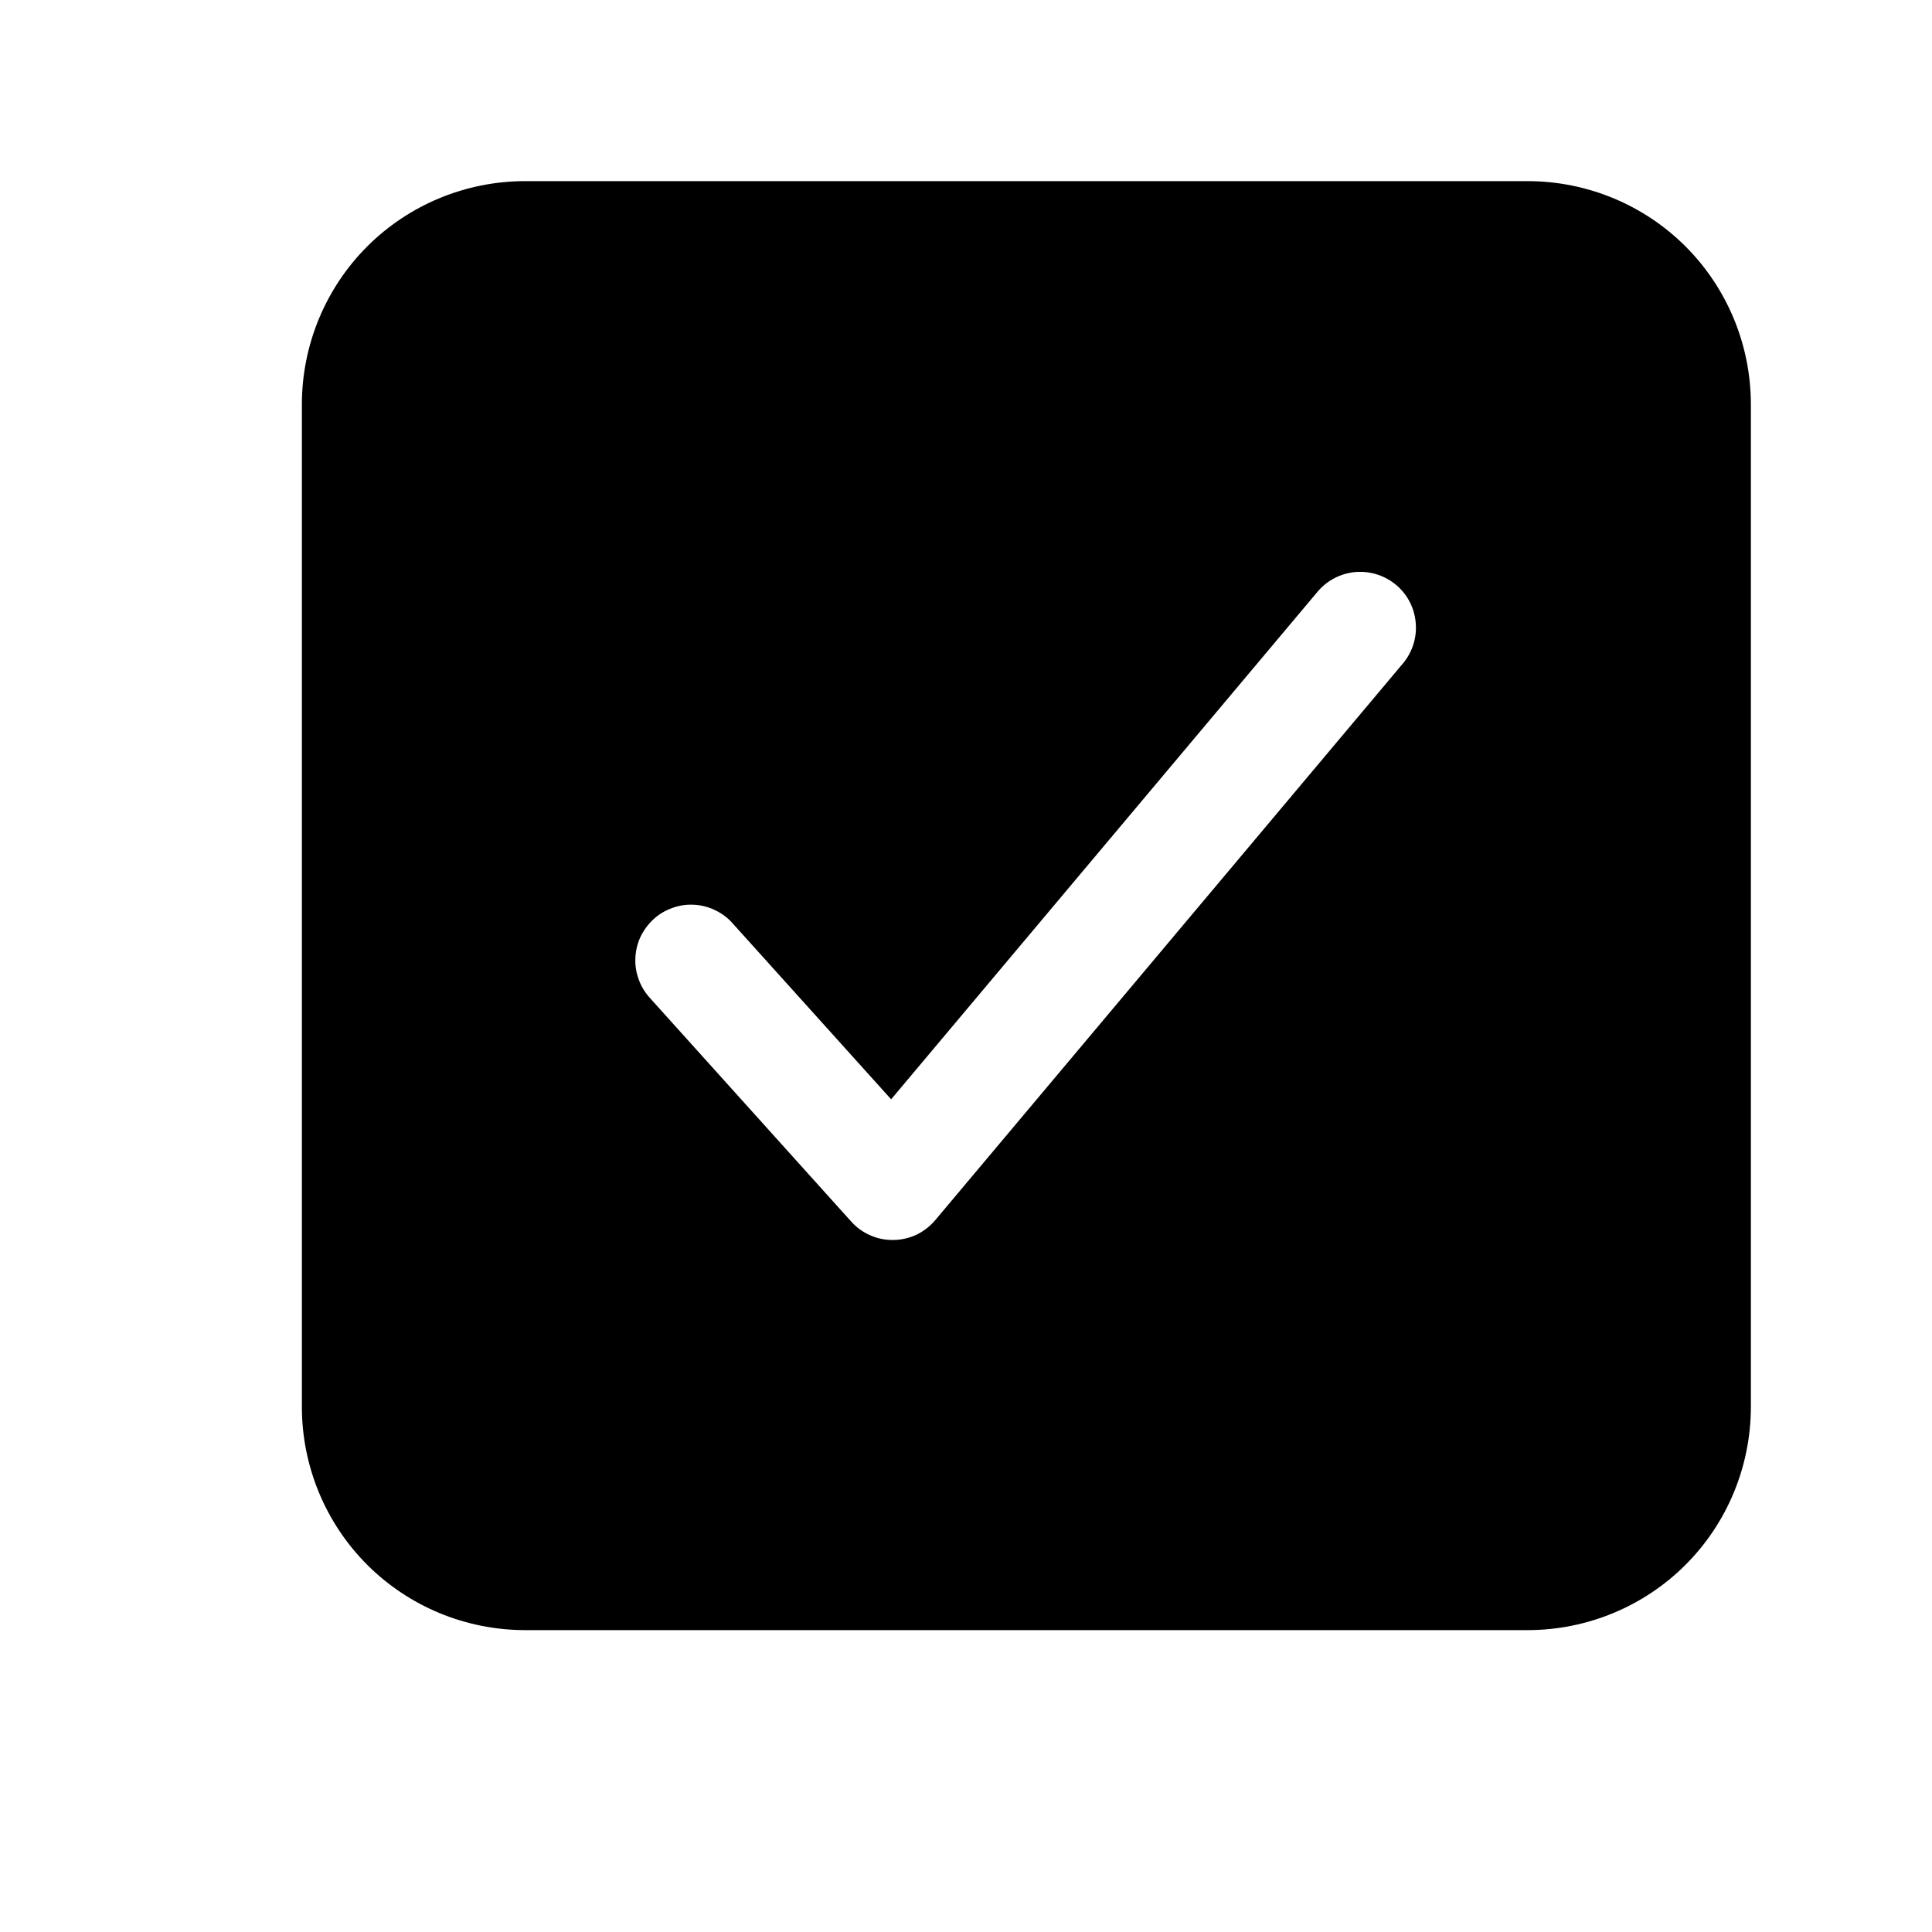
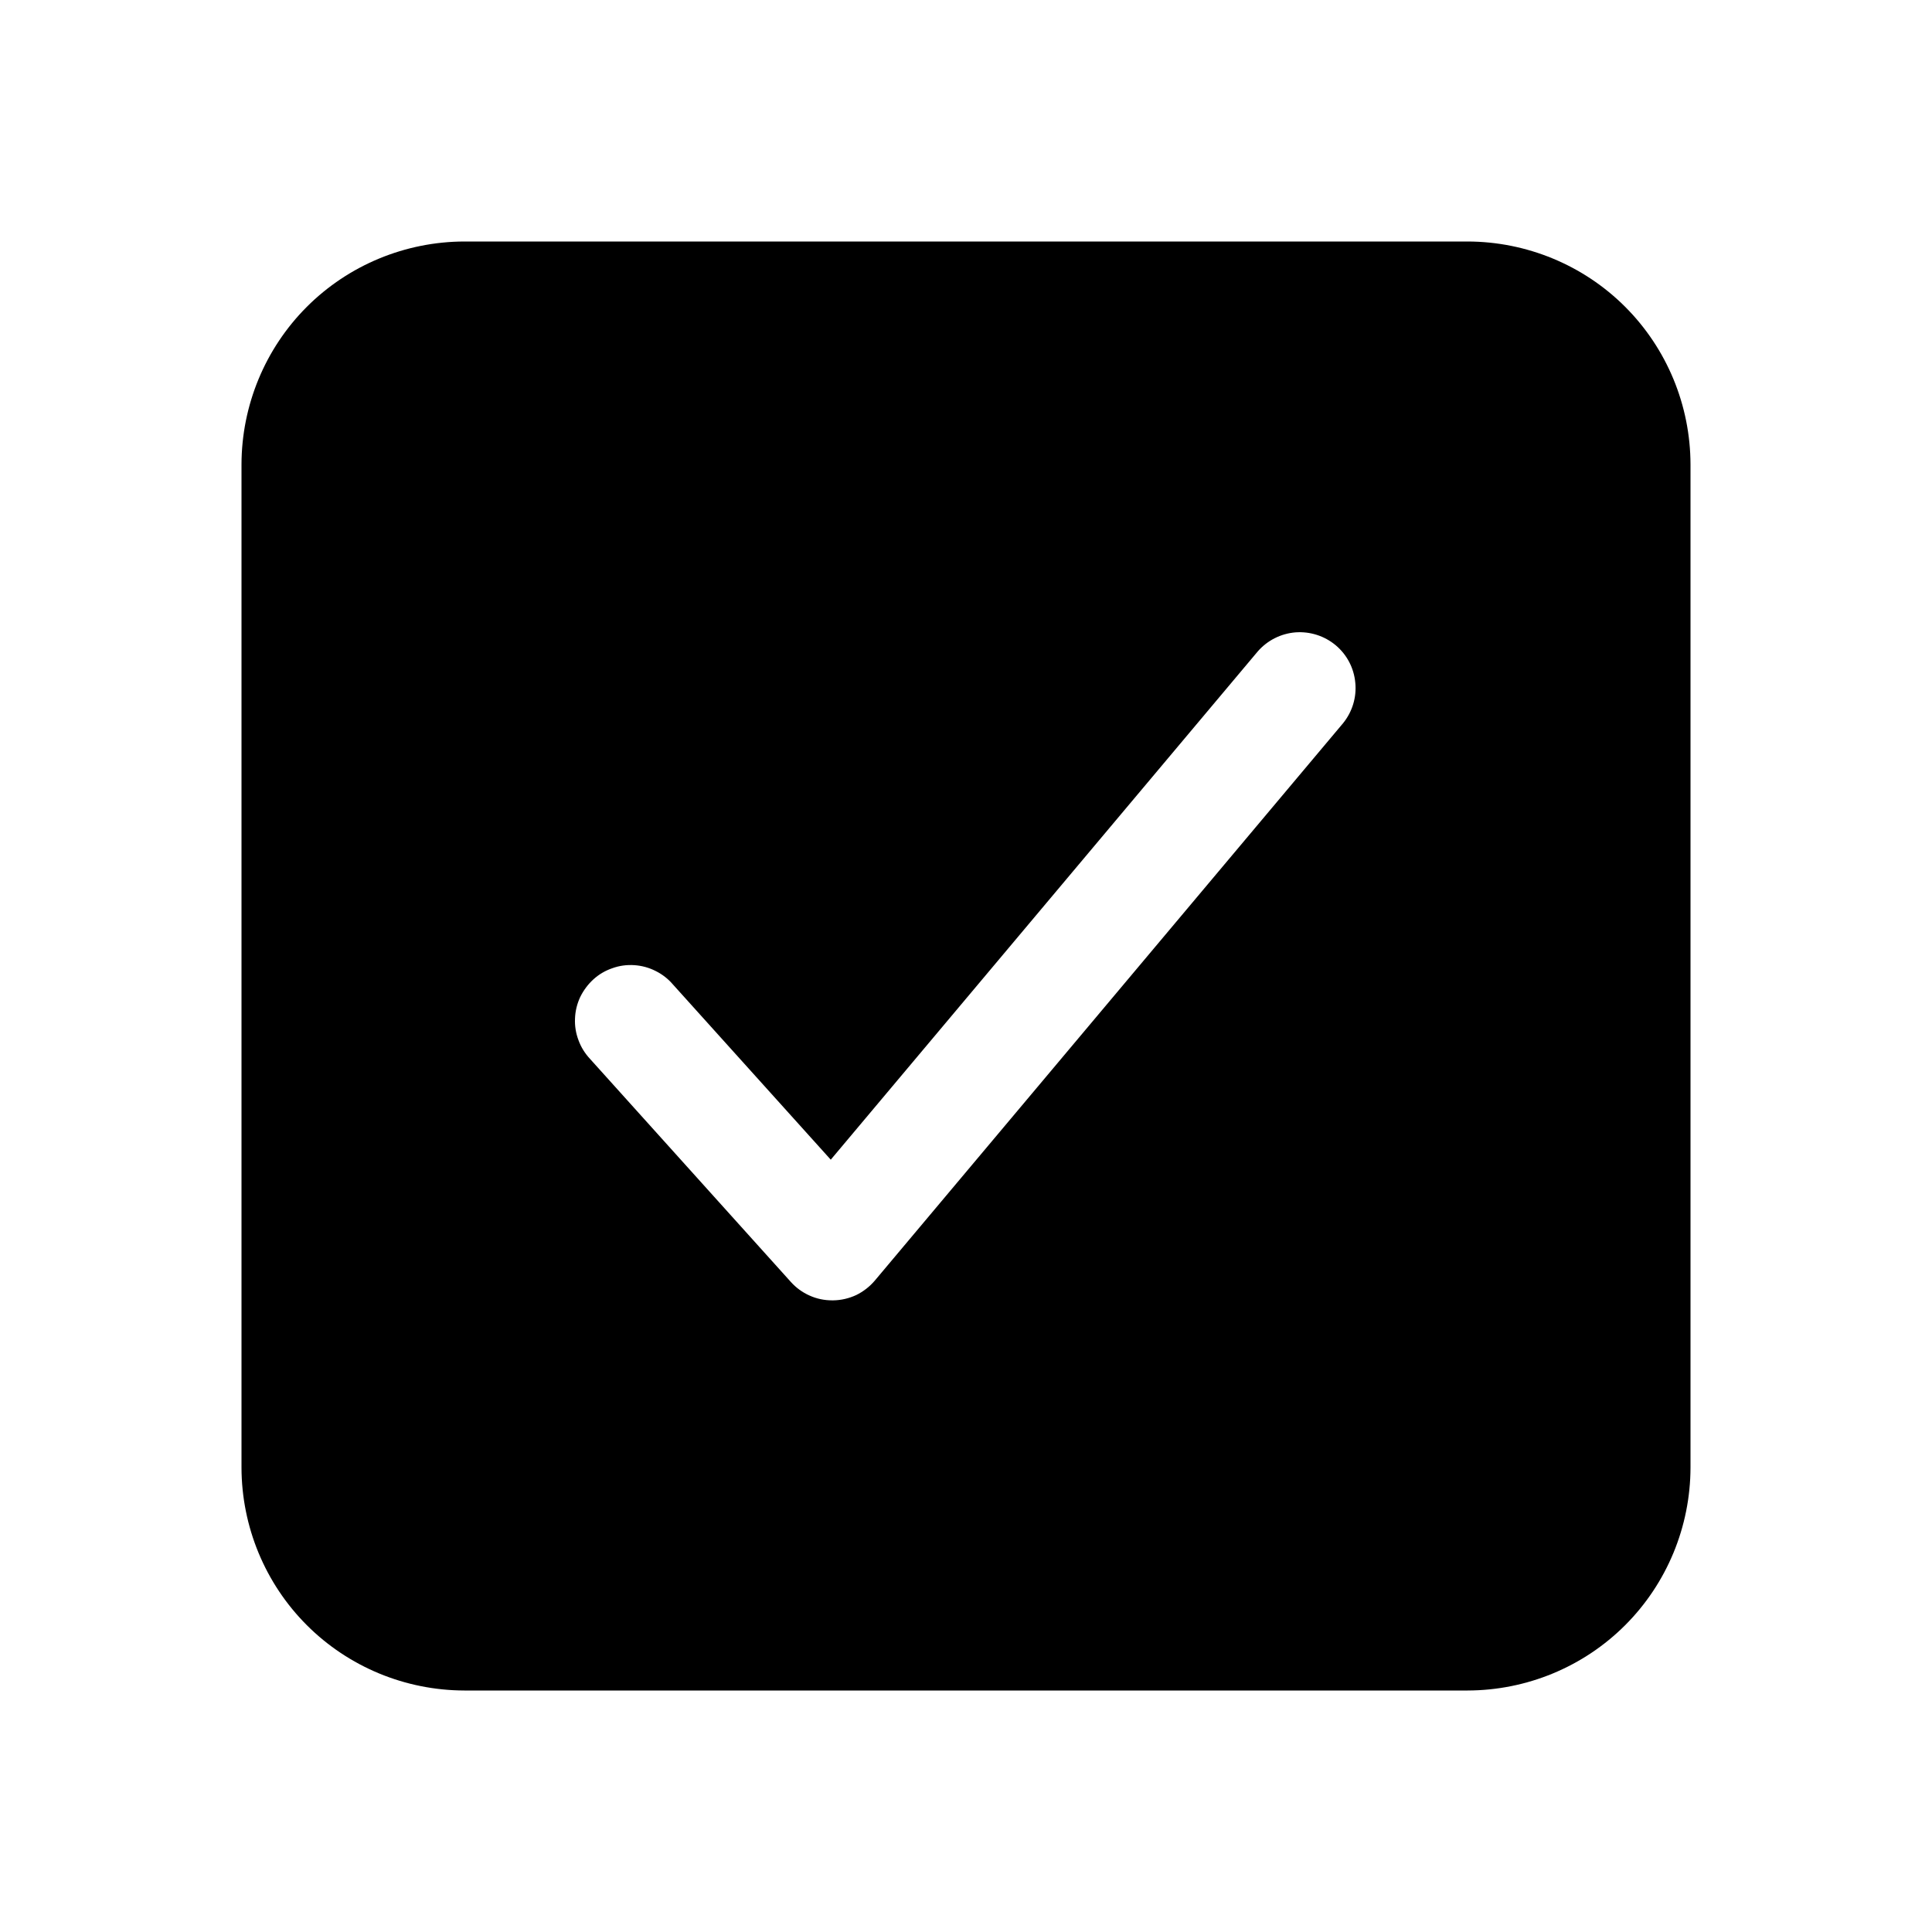
<svg xmlns="http://www.w3.org/2000/svg" viewBox="0 0 16 16" fill="currentColor">
-   <path d="M12.654 1.5H4.346C3.857 1.501 3.387 1.695 3.041 2.041C2.695 2.387 2.501 2.857 2.5 3.346V11.654C2.501 12.143 2.695 12.613 3.041 12.959C3.387 13.305 3.857 13.499 4.346 13.5H12.654C13.143 13.499 13.613 13.305 13.959 12.959C14.305 12.613 14.499 12.143 14.5 11.654V3.346C14.499 2.857 14.305 2.387 13.959 2.041C13.613 1.695 13.143 1.501 12.654 1.5ZM11.623 5.489L7.746 10.104C7.703 10.155 7.65 10.196 7.591 10.225C7.531 10.253 7.466 10.268 7.4 10.269H7.392C7.327 10.269 7.263 10.256 7.204 10.229C7.145 10.203 7.092 10.164 7.049 10.116L5.387 8.27C5.345 8.225 5.312 8.173 5.291 8.115C5.269 8.057 5.259 7.996 5.262 7.935C5.264 7.873 5.279 7.813 5.305 7.757C5.332 7.702 5.369 7.652 5.414 7.611C5.46 7.569 5.513 7.538 5.572 7.518C5.63 7.497 5.691 7.489 5.753 7.493C5.814 7.497 5.874 7.513 5.929 7.541C5.984 7.568 6.033 7.606 6.073 7.653L7.38 9.104L10.916 4.895C10.995 4.804 11.107 4.747 11.228 4.737C11.349 4.728 11.469 4.766 11.562 4.844C11.655 4.922 11.713 5.033 11.724 5.154C11.736 5.275 11.699 5.395 11.623 5.489Z" fill="currentColor" />
+   <path d="M12.154 2H3.846C3.357 2.001 2.887 2.195 2.541 2.541C2.195 2.887 2.001 3.357 2 3.846V12.154C2.001 12.643 2.195 13.113 2.541 13.459C2.887 13.805 3.357 13.999 3.846 14H12.154C12.643 13.999 13.113 13.805 13.459 13.459C13.805 13.113 13.999 12.643 14 12.154V3.846C13.999 3.357 13.805 2.887 13.459 2.541C13.113 2.195 12.643 2.001 12.154 2ZM11.123 5.989L7.246 10.604C7.203 10.655 7.15 10.696 7.091 10.725C7.031 10.753 6.966 10.768 6.9 10.769H6.892C6.827 10.769 6.763 10.756 6.704 10.729C6.645 10.703 6.592 10.664 6.549 10.616L4.887 8.77C4.845 8.725 4.812 8.673 4.791 8.615C4.769 8.557 4.759 8.496 4.762 8.435C4.764 8.373 4.779 8.313 4.805 8.257C4.832 8.202 4.869 8.152 4.914 8.111C4.96 8.069 5.013 8.038 5.072 8.018C5.13 7.997 5.191 7.989 5.253 7.993C5.314 7.997 5.374 8.013 5.429 8.041C5.484 8.068 5.533 8.106 5.573 8.153L6.88 9.604L10.416 5.395C10.495 5.304 10.607 5.247 10.728 5.237C10.849 5.228 10.969 5.266 11.062 5.344C11.155 5.422 11.213 5.533 11.224 5.654C11.236 5.775 11.199 5.895 11.123 5.989Z" fill="currentColor" />
</svg>
